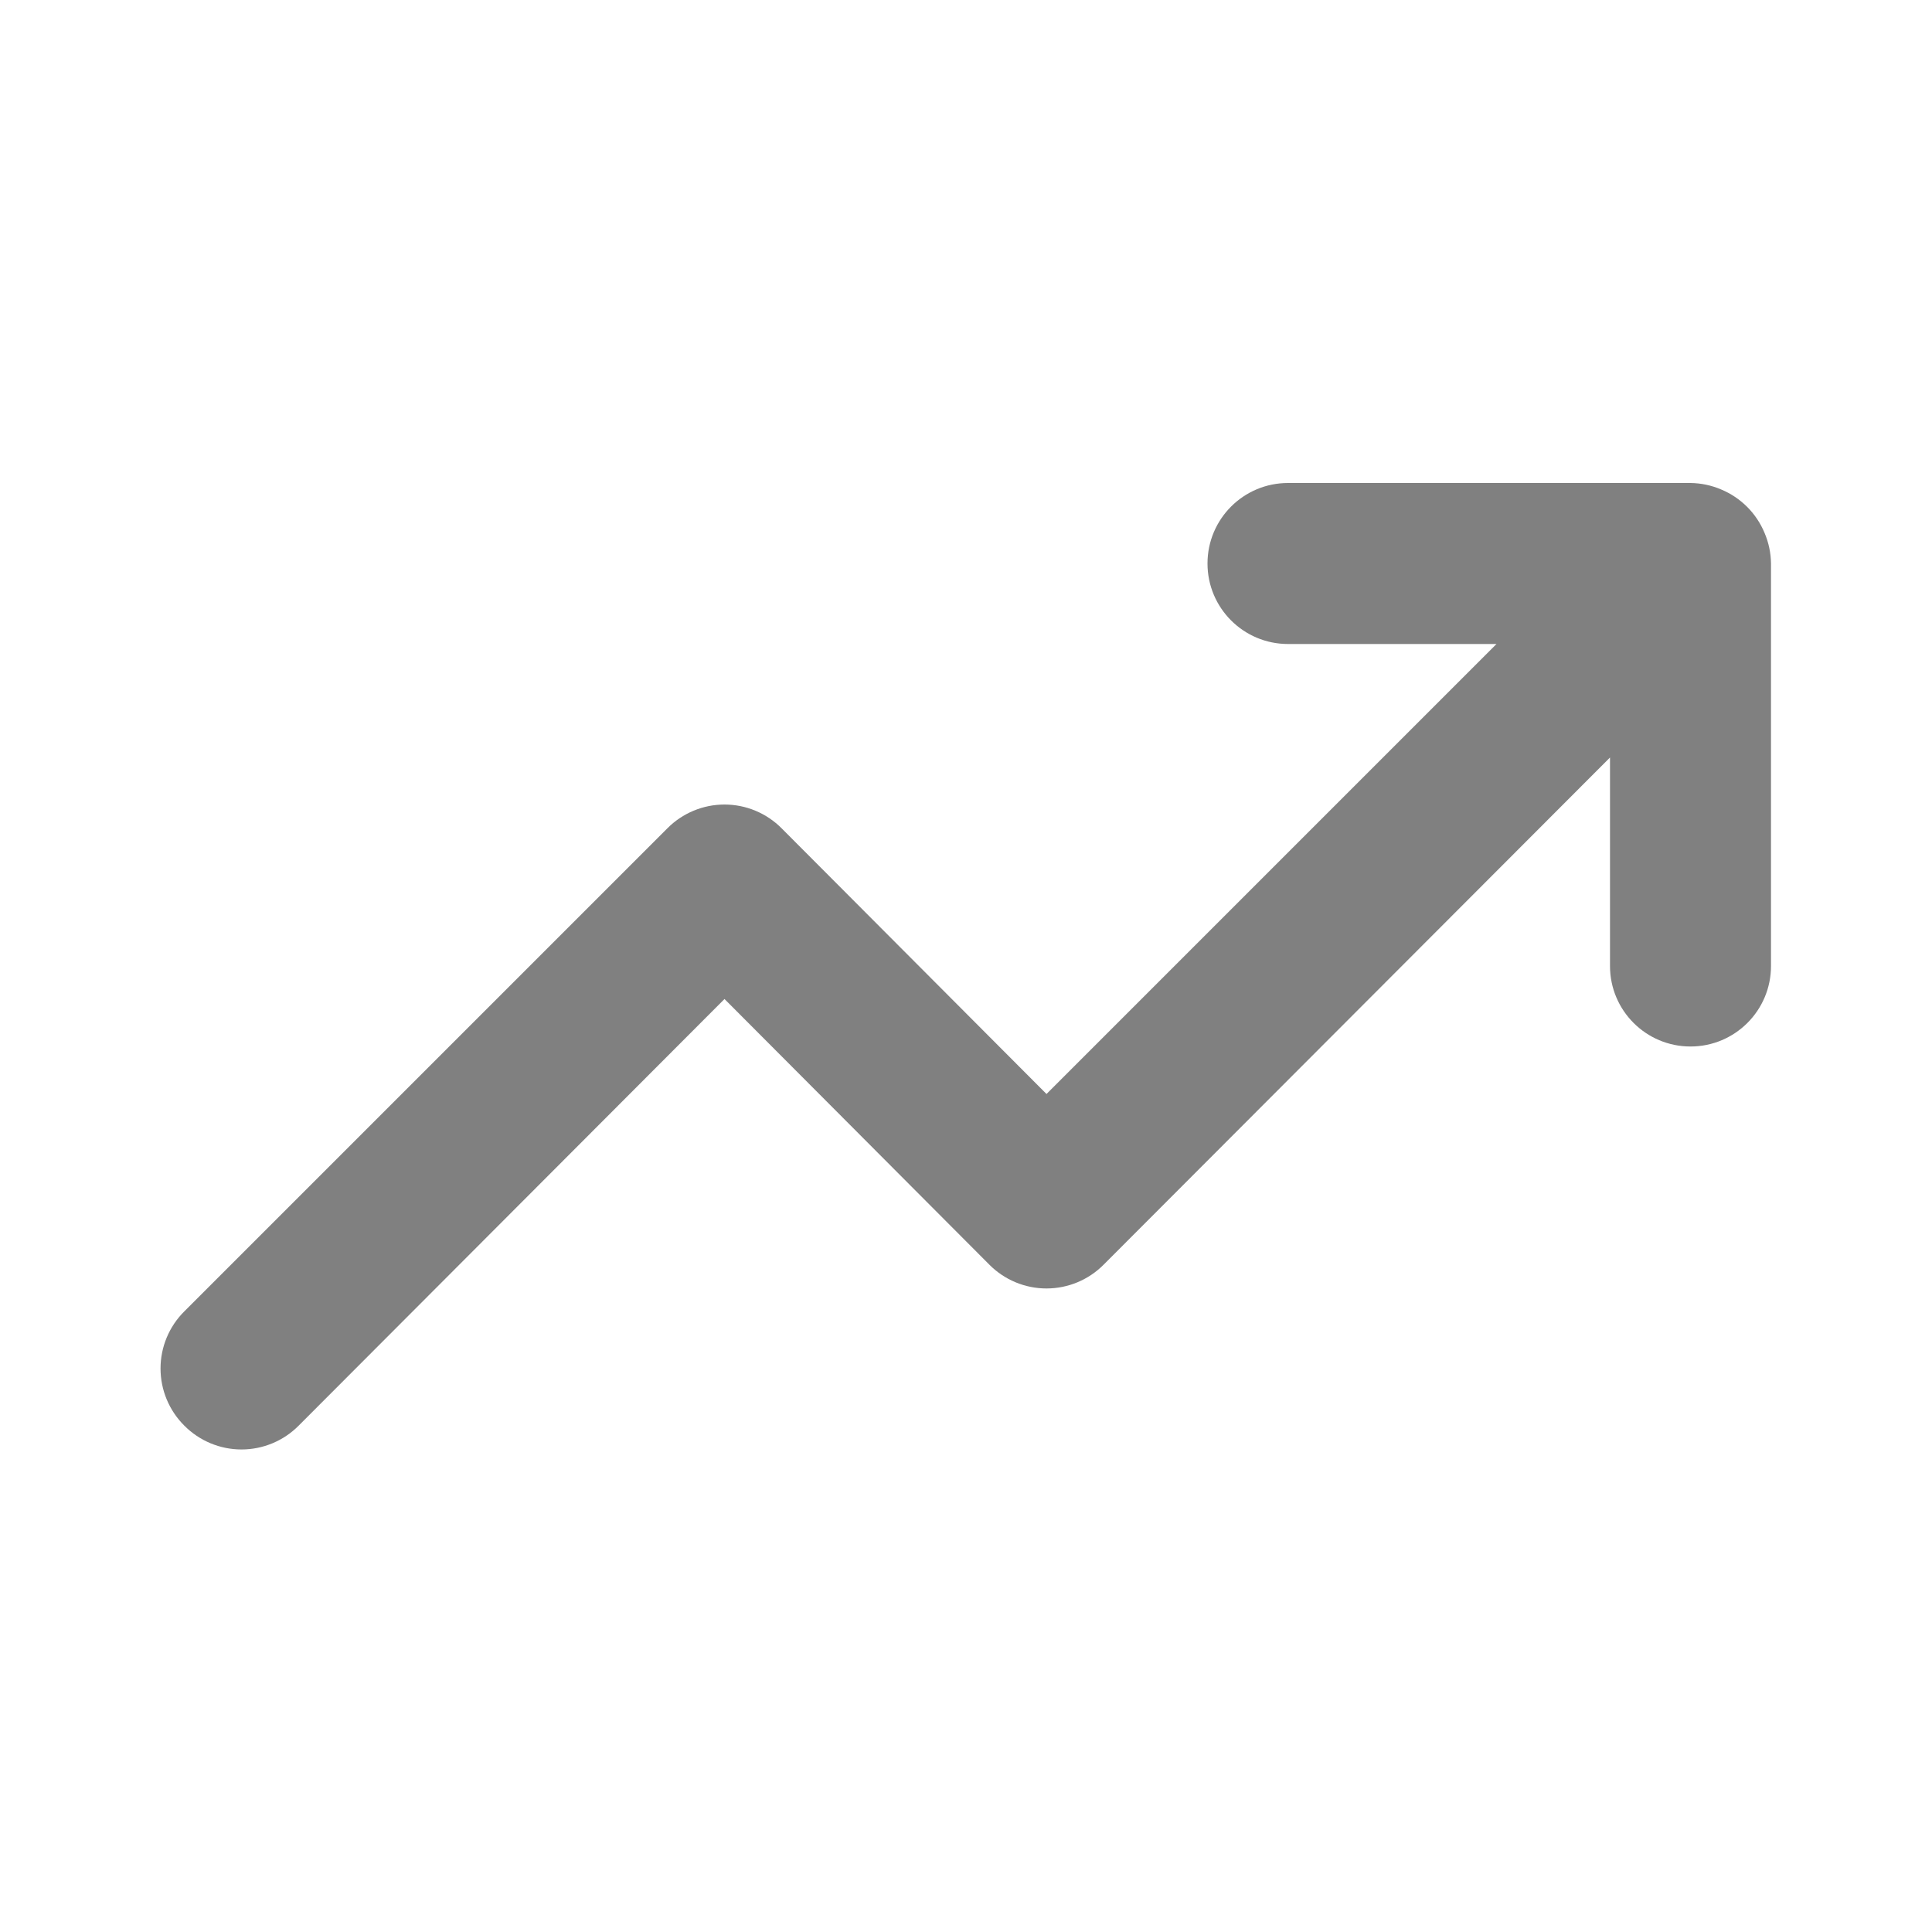
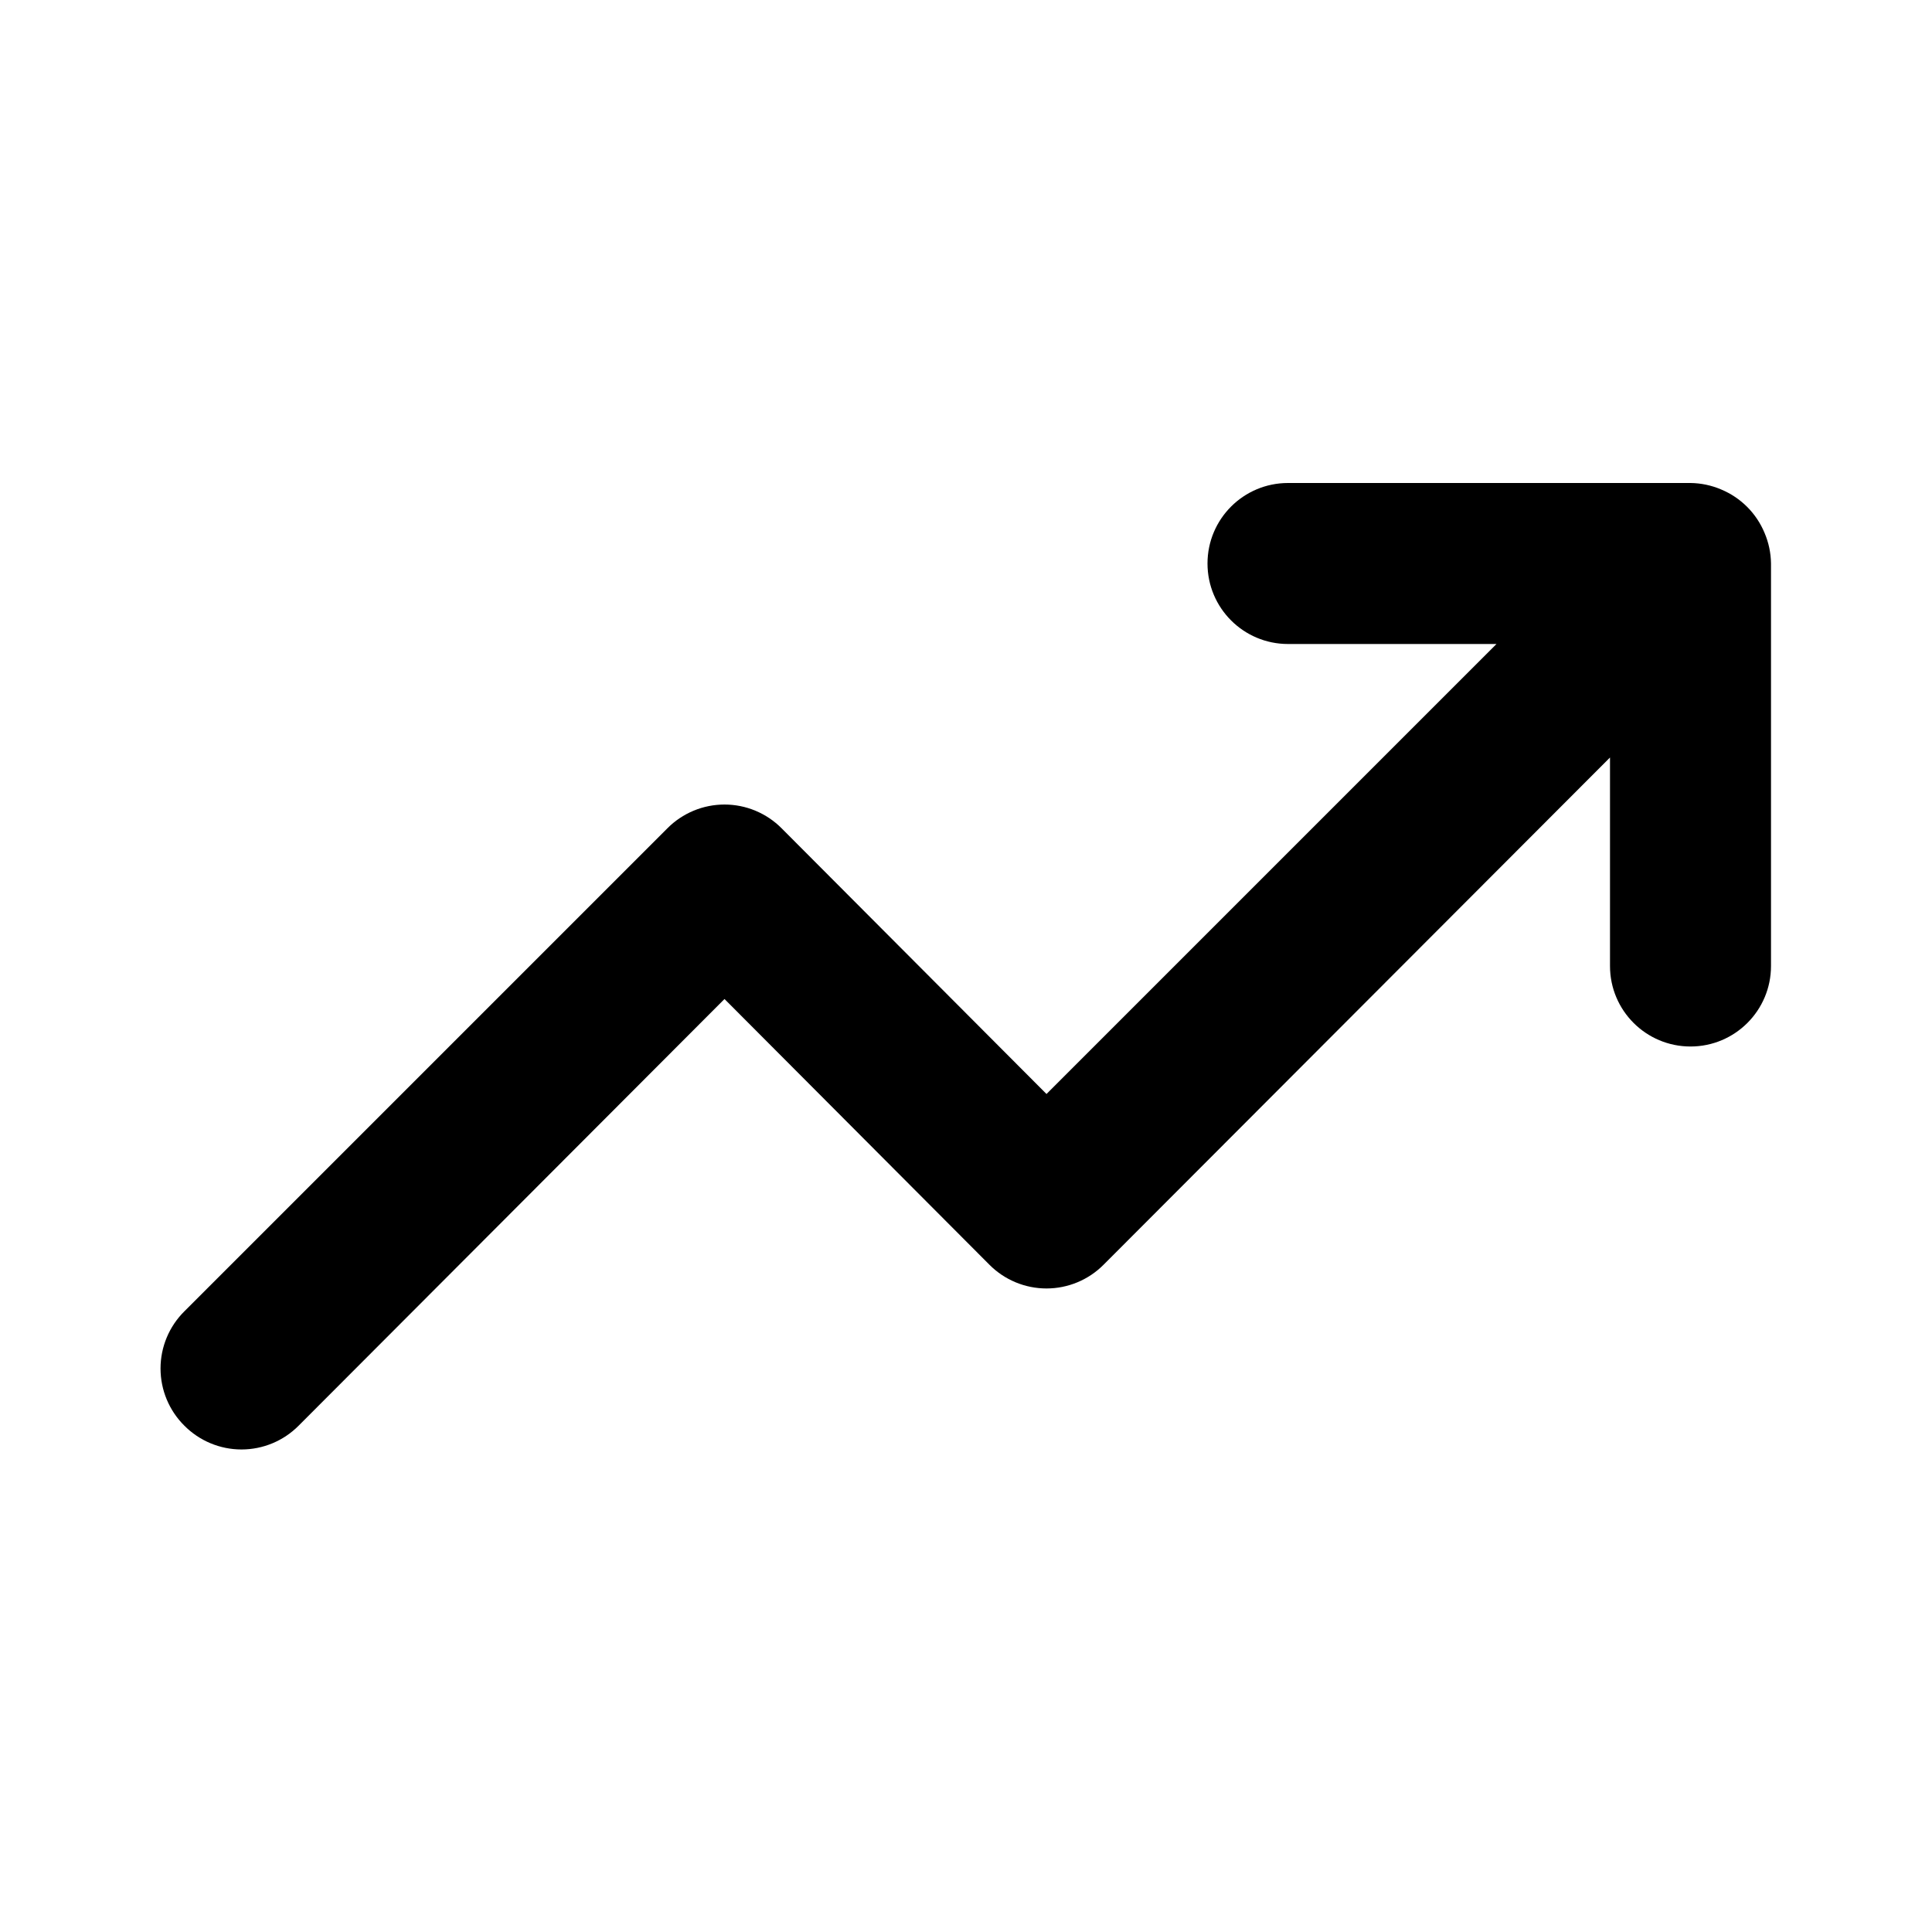
<svg xmlns="http://www.w3.org/2000/svg" width="32" height="32" viewBox="0 0 24 24">
-   <path fill="#808080" d="M21.92 6.62a1 1 0 0 0-.54-.54A1 1 0 0 0 21 6h-5a1 1 0 0 0 0 2h2.59L13 13.59l-3.29-3.3a1 1 0 0 0-1.42 0l-6 6a1 1 0 0 0 0 1.42a1 1 0 0 0 1.42 0L9 12.41l3.29 3.3a1 1 0 0 0 1.42 0L20 9.41V12a1 1 0 0 0 2 0V7a1 1 0 0 0-.08-.38" />
+   <path fill="currentColor" d="M21.92 6.62a1 1 0 0 0-.54-.54A1 1 0 0 0 21 6h-5a1 1 0 0 0 0 2h2.59L13 13.59l-3.29-3.3a1 1 0 0 0-1.42 0l-6 6a1 1 0 0 0 0 1.42a1 1 0 0 0 1.42 0L9 12.41l3.29 3.3a1 1 0 0 0 1.42 0L20 9.41V12a1 1 0 0 0 2 0V7a1 1 0 0 0-.08-.38" />
</svg>
